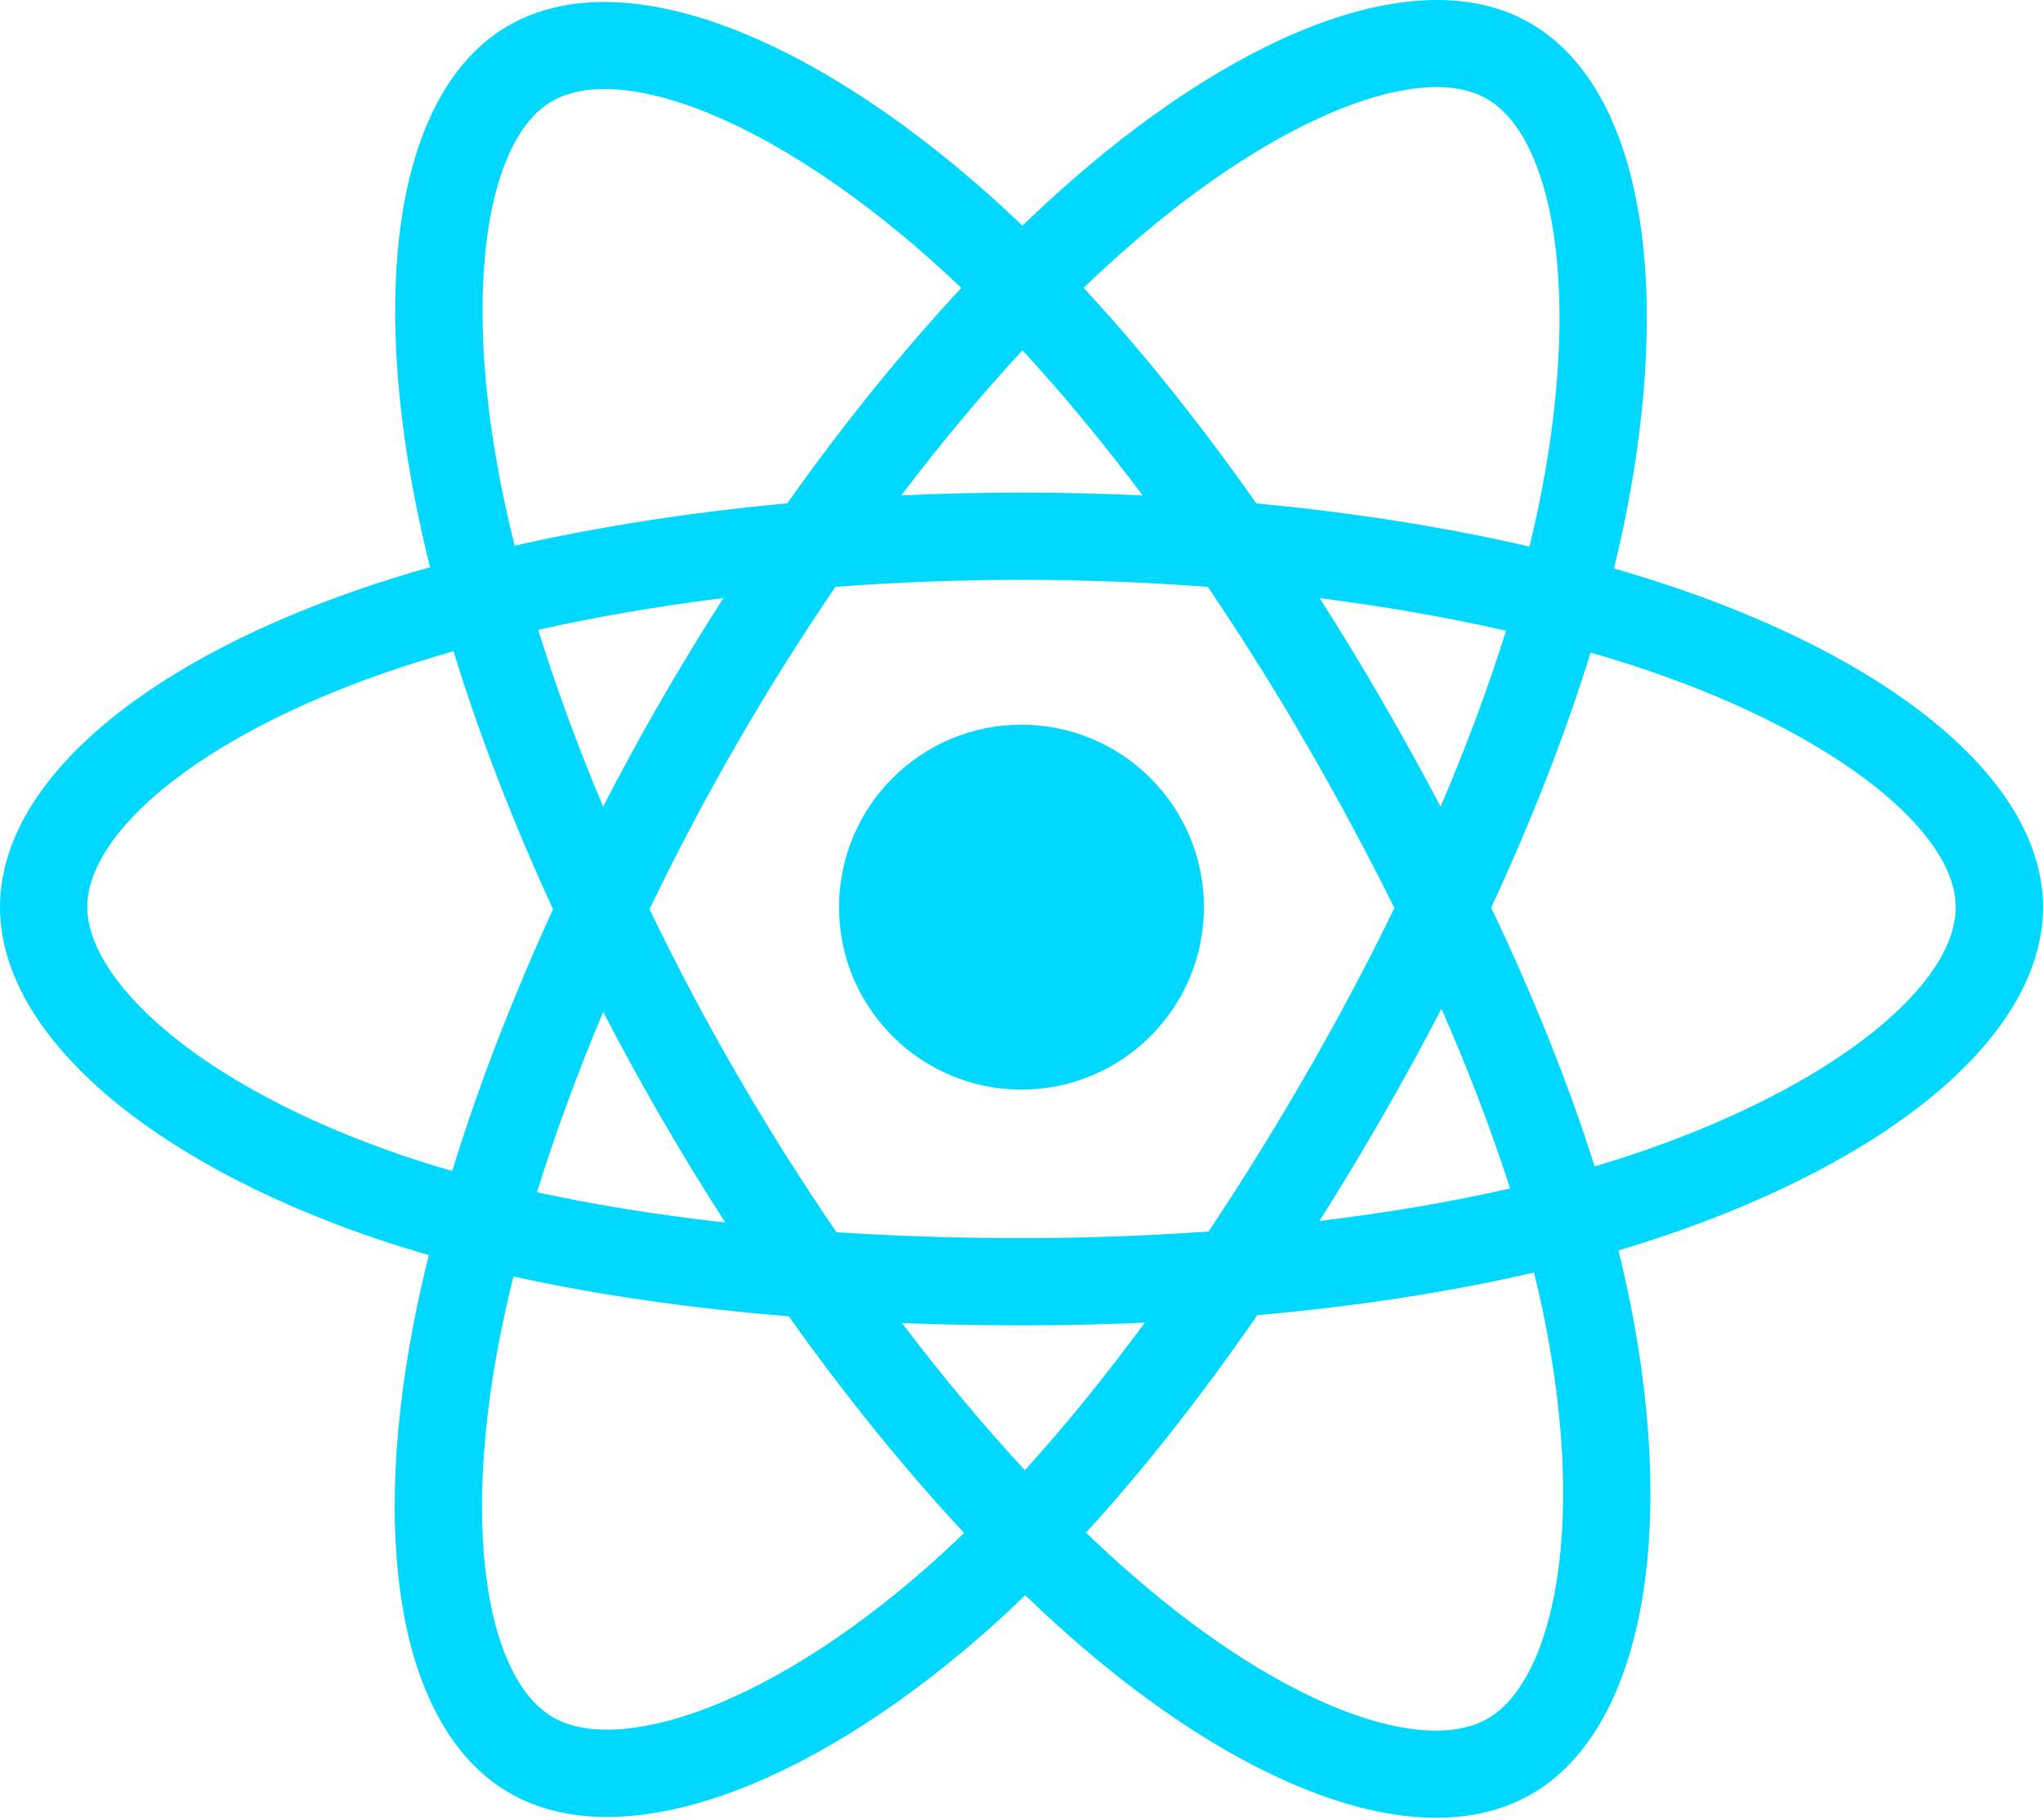
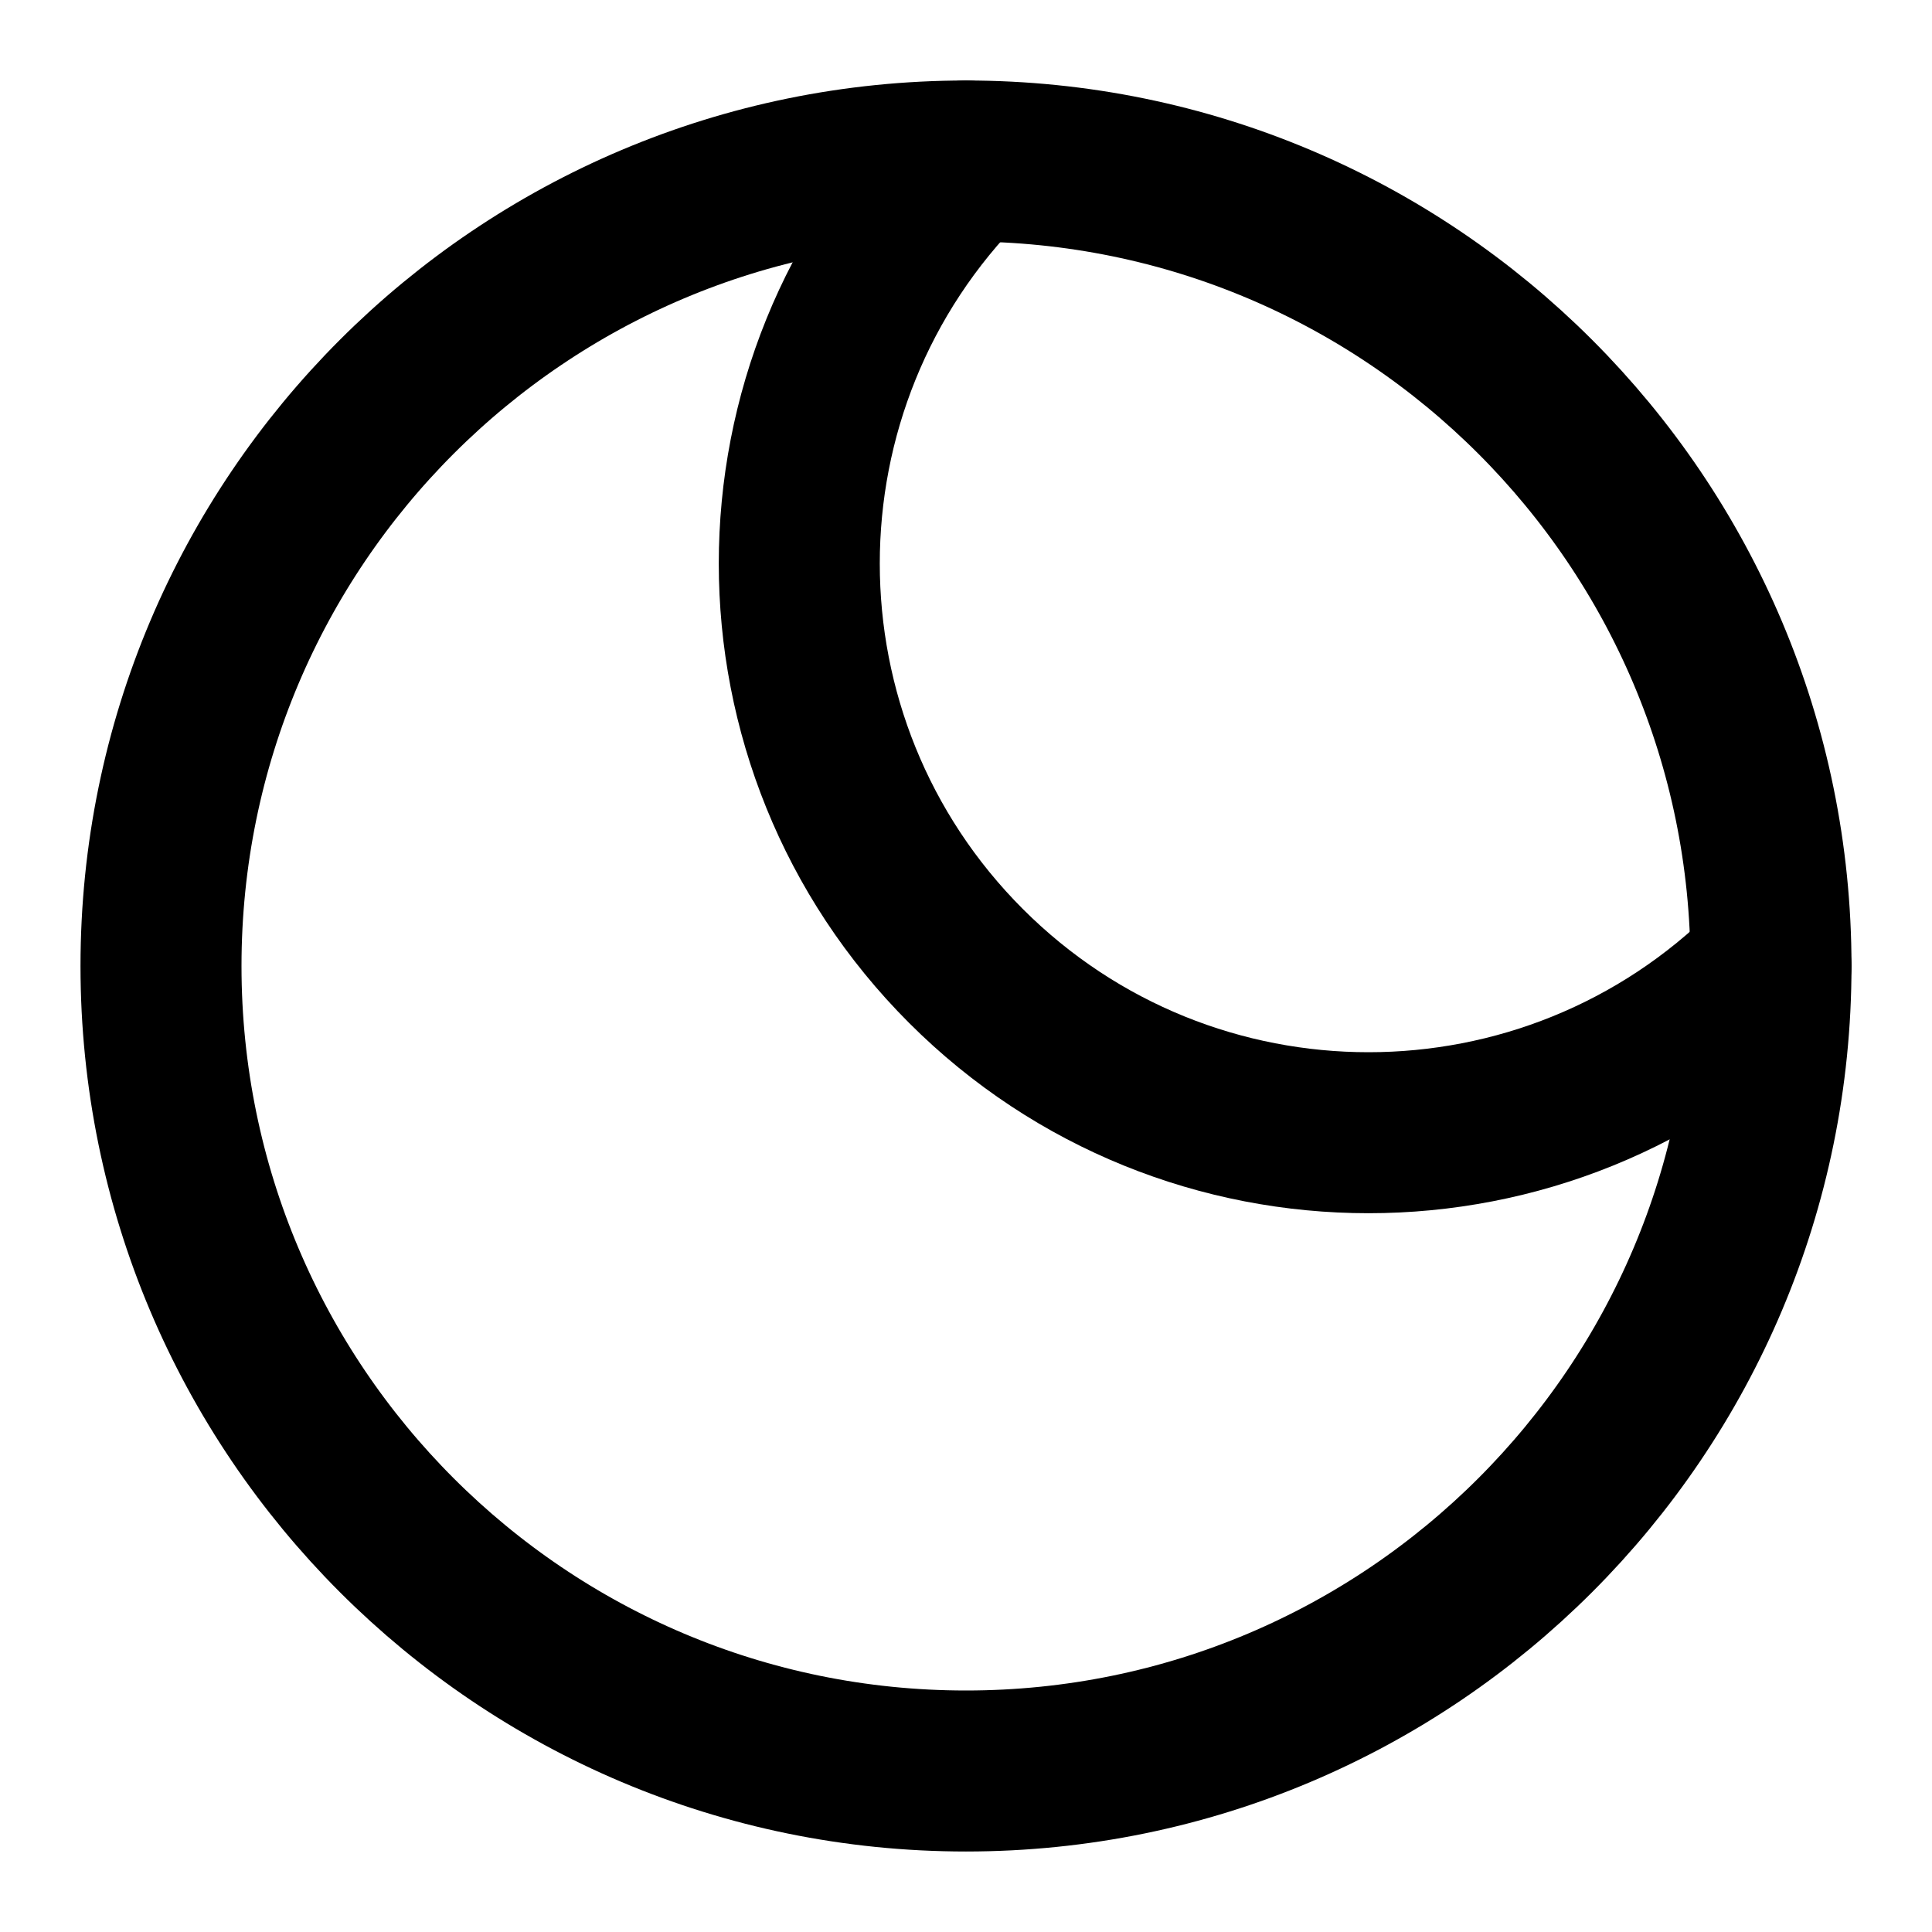
- <svg xmlns="http://www.w3.org/2000/svg" aria-hidden="true" role="img" class="iconify iconify--logos" width="35.93" height="32" preserveAspectRatio="xMidYMid meet" viewBox="0 0 256 228">
-   <path fill="#00D8FF" d="M210.483 73.824a171.49 171.49 0 0 0-8.24-2.597c.465-1.9.893-3.777 1.273-5.621c6.238-30.281 2.16-54.676-11.769-62.708c-13.355-7.7-35.196.329-57.254 19.526a171.23 171.23 0 0 0-6.375 5.848a155.866 155.866 0 0 0-4.241-3.917C100.759 3.829 77.587-4.822 63.673 3.233C50.33 10.957 46.379 33.89 51.995 62.588a170.974 170.974 0 0 0 1.892 8.48c-3.28.932-6.445 1.924-9.474 2.98C17.309 83.498 0 98.307 0 113.668c0 15.865 18.582 31.778 46.812 41.427a145.52 145.52 0 0 0 6.921 2.165a167.467 167.467 0 0 0-2.01 9.138c-5.354 28.2-1.173 50.591 12.134 58.266c13.744 7.926 36.812-.22 59.273-19.855a145.567 145.567 0 0 0 5.342-4.923a168.064 168.064 0 0 0 6.92 6.314c21.758 18.722 43.246 26.282 56.54 18.586c13.731-7.949 18.194-32.003 12.4-61.268a145.016 145.016 0 0 0-1.535-6.842c1.62-.48 3.21-.974 4.76-1.488c29.348-9.723 48.443-25.443 48.443-41.52c0-15.417-17.868-30.326-45.517-39.844Zm-6.365 70.984c-1.4.463-2.836.91-4.3 1.345c-3.24-10.257-7.612-21.163-12.963-32.432c5.106-11 9.31-21.767 12.459-31.957c2.619.758 5.16 1.557 7.61 2.4c23.69 8.156 38.14 20.213 38.14 29.504c0 9.896-15.606 22.743-40.946 31.14Zm-10.514 20.834c2.562 12.94 2.927 24.64 1.23 33.787c-1.524 8.219-4.59 13.698-8.382 15.893c-8.067 4.67-25.32-1.4-43.927-17.412a156.726 156.726 0 0 1-6.437-5.87c7.214-7.889 14.423-17.06 21.459-27.246c12.376-1.098 24.068-2.894 34.671-5.345a134.17 134.17 0 0 1 1.386 6.193ZM87.276 214.515c-7.882 2.783-14.16 2.863-17.955.675c-8.075-4.657-11.432-22.636-6.853-46.752a156.923 156.923 0 0 1 1.869-8.499c10.486 2.32 22.093 3.988 34.498 4.994c7.084 9.967 14.501 19.128 21.976 27.15a134.668 134.668 0 0 1-4.877 4.492c-9.933 8.682-19.886 14.842-28.658 17.94ZM50.35 144.747c-12.483-4.267-22.792-9.812-29.858-15.863c-6.35-5.437-9.555-10.836-9.555-15.216c0-9.322 13.897-21.212 37.076-29.293c2.813-.98 5.757-1.905 8.812-2.773c3.204 10.42 7.406 21.315 12.477 32.332c-5.137 11.18-9.399 22.249-12.634 32.792a134.718 134.718 0 0 1-6.318-1.979Zm12.378-84.26c-4.811-24.587-1.616-43.134 6.425-47.789c8.564-4.958 27.502 2.111 47.463 19.835a144.318 144.318 0 0 1 3.841 3.545c-7.438 7.987-14.787 17.08-21.808 26.988c-12.04 1.116-23.565 2.908-34.161 5.309a160.342 160.342 0 0 1-1.76-7.887Zm110.427 27.268a347.8 347.8 0 0 0-7.785-12.803c8.168 1.033 15.994 2.404 23.343 4.08c-2.206 7.072-4.956 14.465-8.193 22.045a381.151 381.151 0 0 0-7.365-13.322Zm-45.032-43.861c5.044 5.465 10.096 11.566 15.065 18.186a322.04 322.04 0 0 0-30.257-.006c4.974-6.559 10.069-12.652 15.192-18.18ZM82.802 87.83a323.167 323.167 0 0 0-7.227 13.238c-3.184-7.553-5.909-14.98-8.134-22.152c7.304-1.634 15.093-2.97 23.209-3.984a321.524 321.524 0 0 0-7.848 12.897Zm8.081 65.352c-8.385-.936-16.291-2.203-23.593-3.793c2.26-7.3 5.045-14.885 8.298-22.6a321.187 321.187 0 0 0 7.257 13.246c2.594 4.48 5.28 8.868 8.038 13.147Zm37.542 31.03c-5.184-5.592-10.354-11.779-15.403-18.433c4.902.192 9.899.29 14.978.29c5.218 0 10.376-.117 15.453-.343c-4.985 6.774-10.018 12.97-15.028 18.486Zm52.198-57.817c3.422 7.8 6.306 15.345 8.596 22.52c-7.422 1.694-15.436 3.058-23.88 4.071a382.417 382.417 0 0 0 7.859-13.026a347.403 347.403 0 0 0 7.425-13.565Zm-16.898 8.101a358.557 358.557 0 0 1-12.281 19.815a329.4 329.4 0 0 1-23.444.823c-7.967 0-15.716-.248-23.178-.732a310.202 310.202 0 0 1-12.513-19.846h.001a307.41 307.41 0 0 1-10.923-20.627a310.278 310.278 0 0 1 10.89-20.637l-.001.001a307.318 307.318 0 0 1 12.413-19.761c7.613-.576 15.42-.876 23.31-.876H128c7.926 0 15.743.303 23.354.883a329.357 329.357 0 0 1 12.335 19.695a358.489 358.489 0 0 1 11.036 20.54a329.472 329.472 0 0 1-11 20.722Zm22.56-122.124c8.572 4.944 11.906 24.881 6.52 51.026c-.344 1.668-.73 3.367-1.15 5.09c-10.622-2.452-22.155-4.275-34.23-5.408c-7.034-10.017-14.323-19.124-21.64-27.008a160.789 160.789 0 0 1 5.888-5.4c18.9-16.447 36.564-22.941 44.612-18.3ZM128 90.808c12.625 0 22.86 10.235 22.86 22.86s-10.235 22.86-22.86 22.86s-22.86-10.235-22.86-22.86s10.235-22.86 22.86-22.86Z" />
+ <svg xmlns="http://www.w3.org/2000/svg" width="24" height="24" viewBox="0 0 24 24" fill="none" stroke="currentColor" stroke-width="2" stroke-linecap="round" stroke-linejoin="round" class="lucide lucide-eclipse">
+   <circle cx="12" cy="12" r="10" />
+   <path d="M12 2a7 7 0 1 0 10 10" />
</svg>
